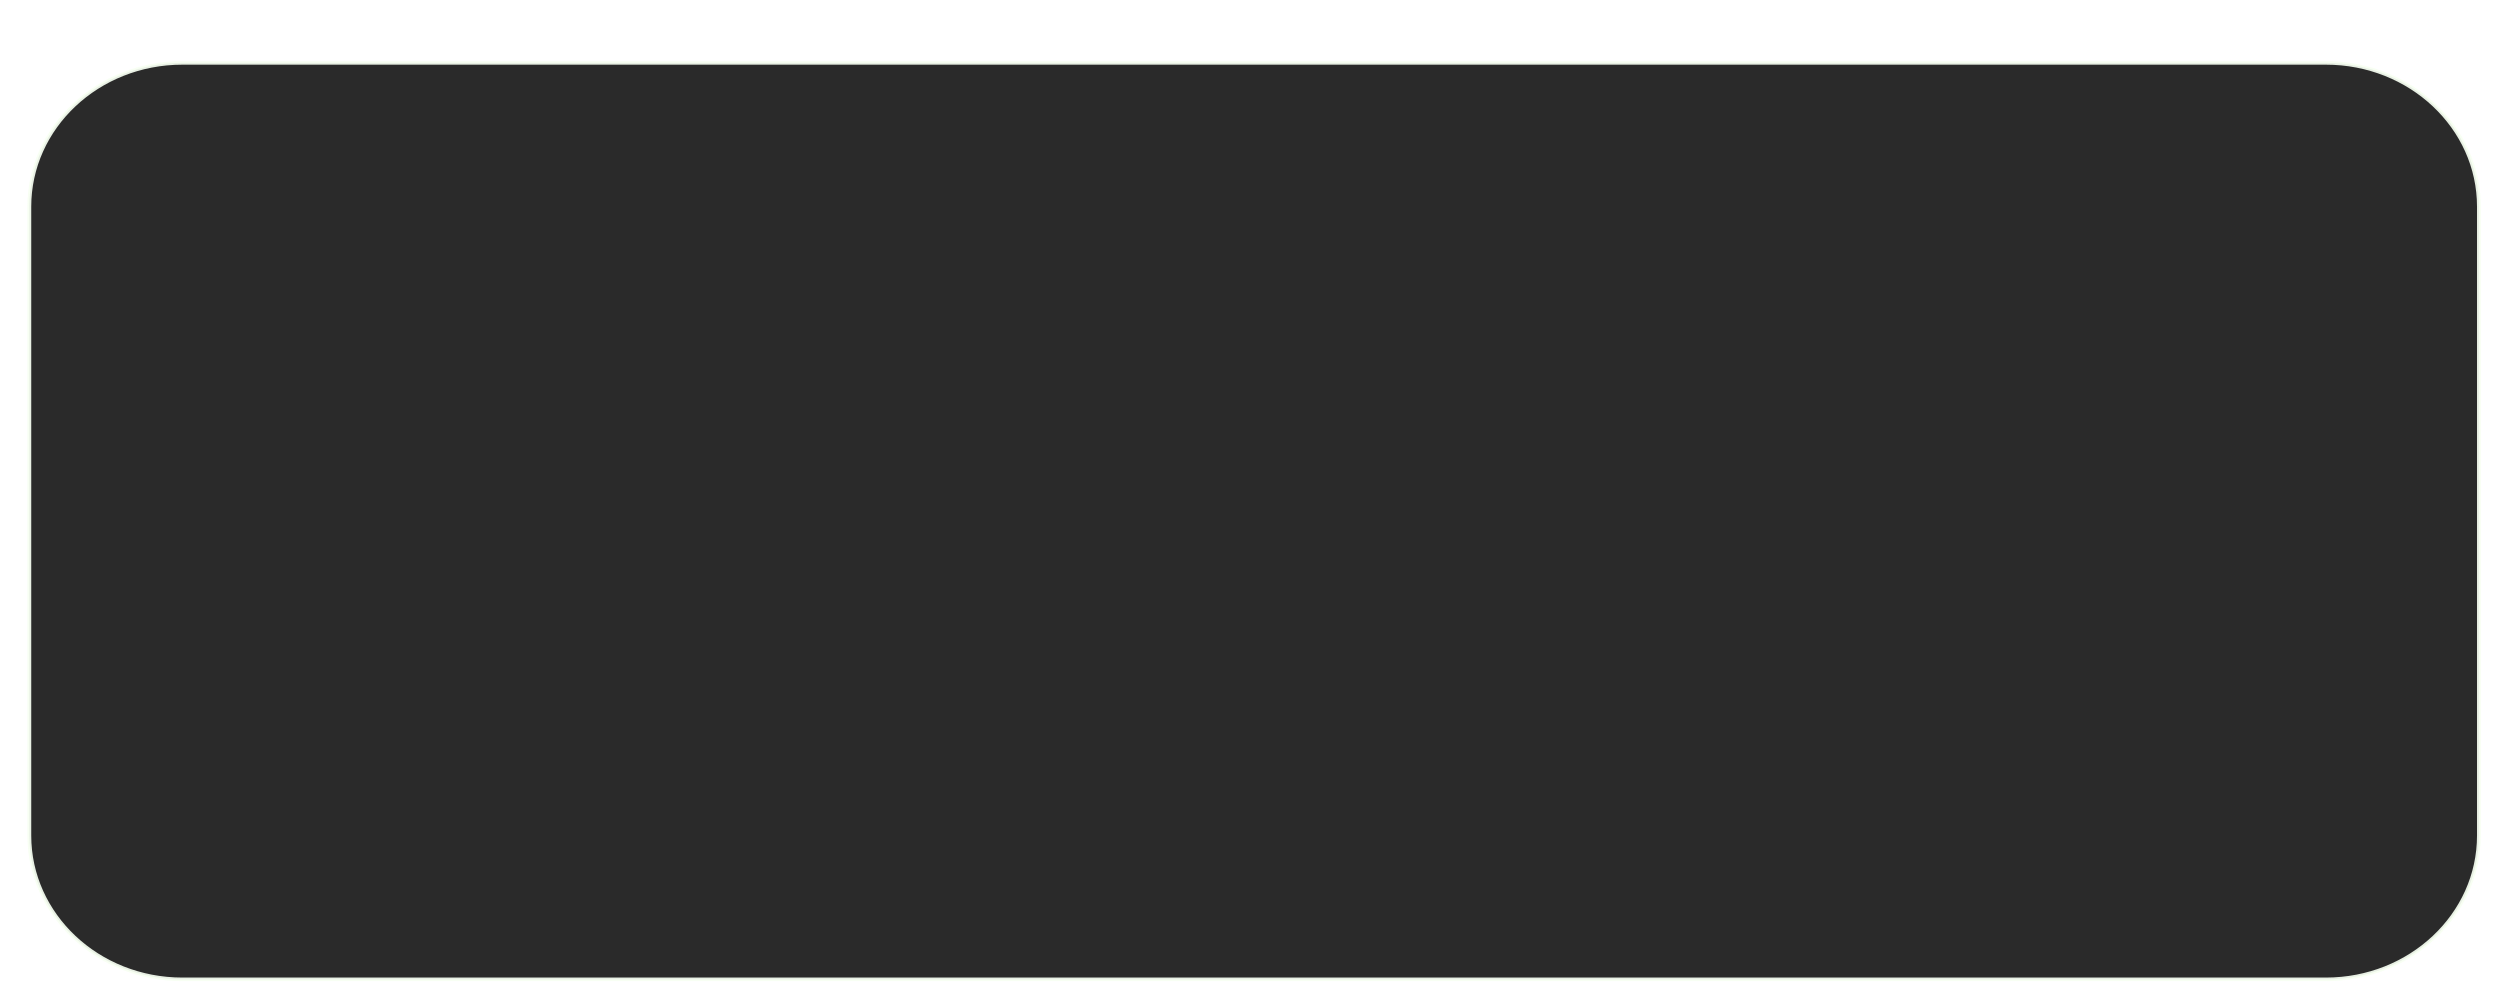
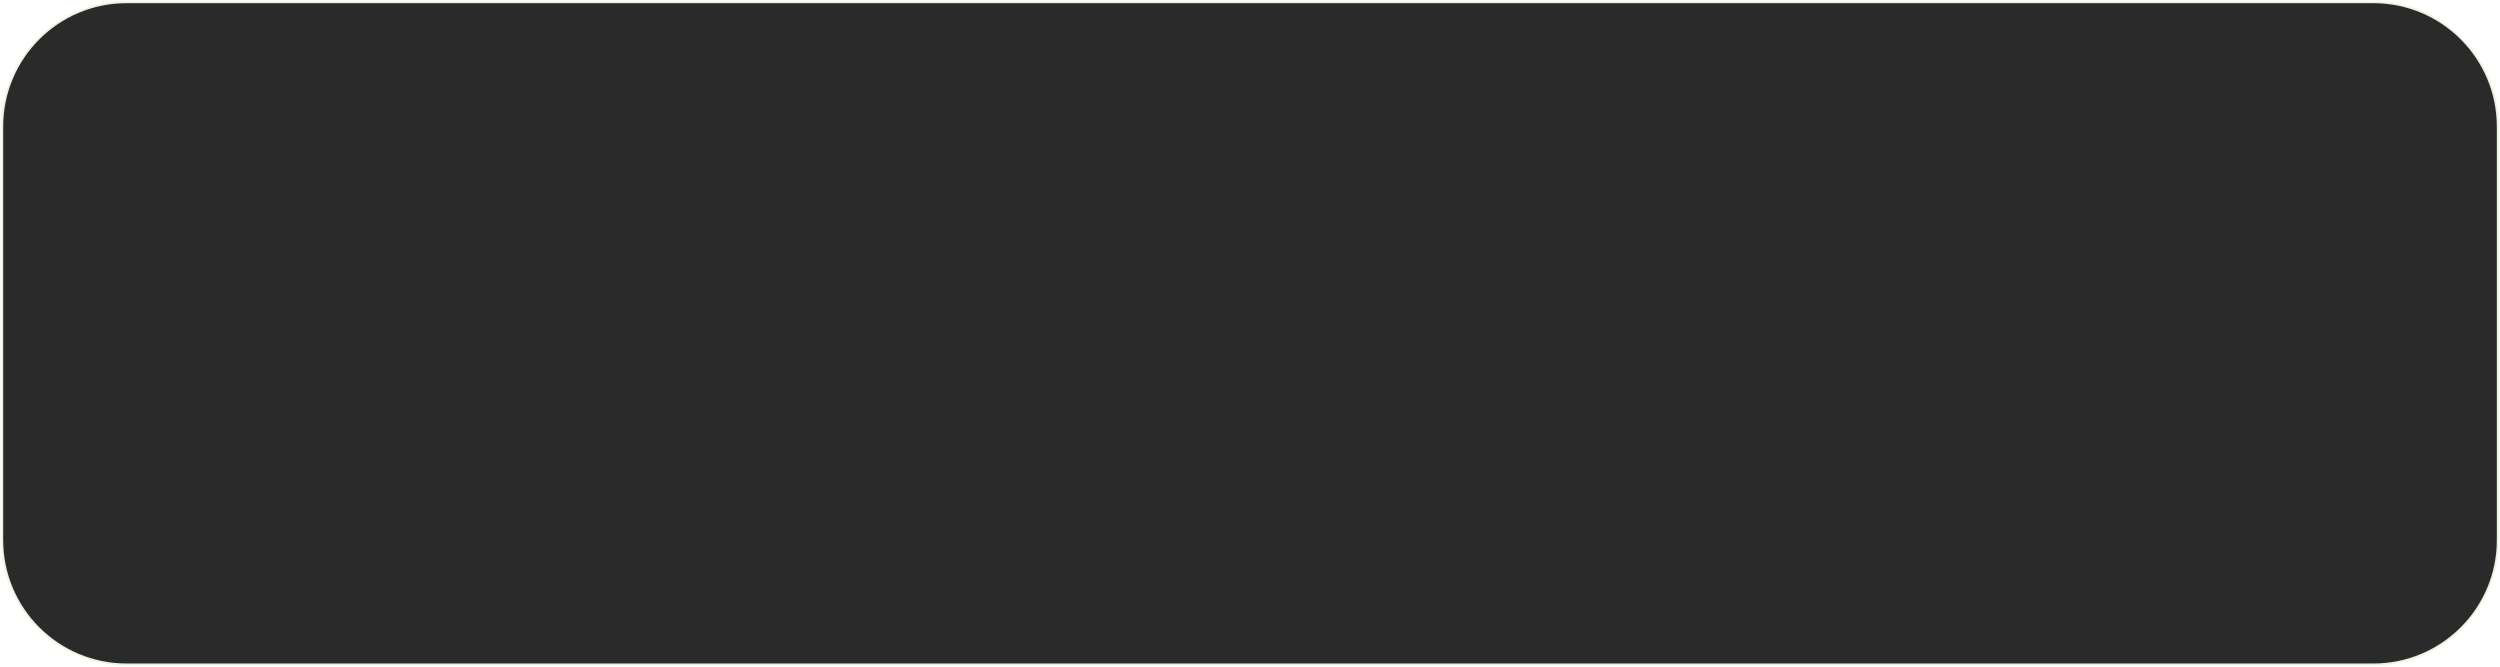
- <svg xmlns="http://www.w3.org/2000/svg" width="250" height="100" id="svg2" version="1.1">
+ <svg xmlns="http://www.w3.org/2000/svg" width="300" height="80" id="svg2" version="1.0">
  <defs id="defs4">
    </defs>
-   <g id="layer1" transform="translate(28.02858,-300.2551)">
-     <rect ry="42.143" y="63.82" x="-240.142" height="268.513" width="674.227" id="rect2820" style="opacity:0.9;fill:#131313;fill-opacity:1;stroke:#f7fff2;stroke-width:1.059;stroke-opacity:0.926;filter:url(#filter2822)" transform="matrix(0.3633224,0,0,0.3413272,62.15186,284.758)" />
+   <g id="layer1" transform="translate(25.28355,-318.3786)">
+     <rect ry="15" y="318.571" x="-25.091" height="79.616" width="299.616" id="rect2820" style="opacity:0.9;fill:#131313;fill-opacity:1;stroke:#f7fff2;stroke-width:0.384;stroke-opacity:0.926;filter:url(#filter2822)" />
  </g>
</svg>
